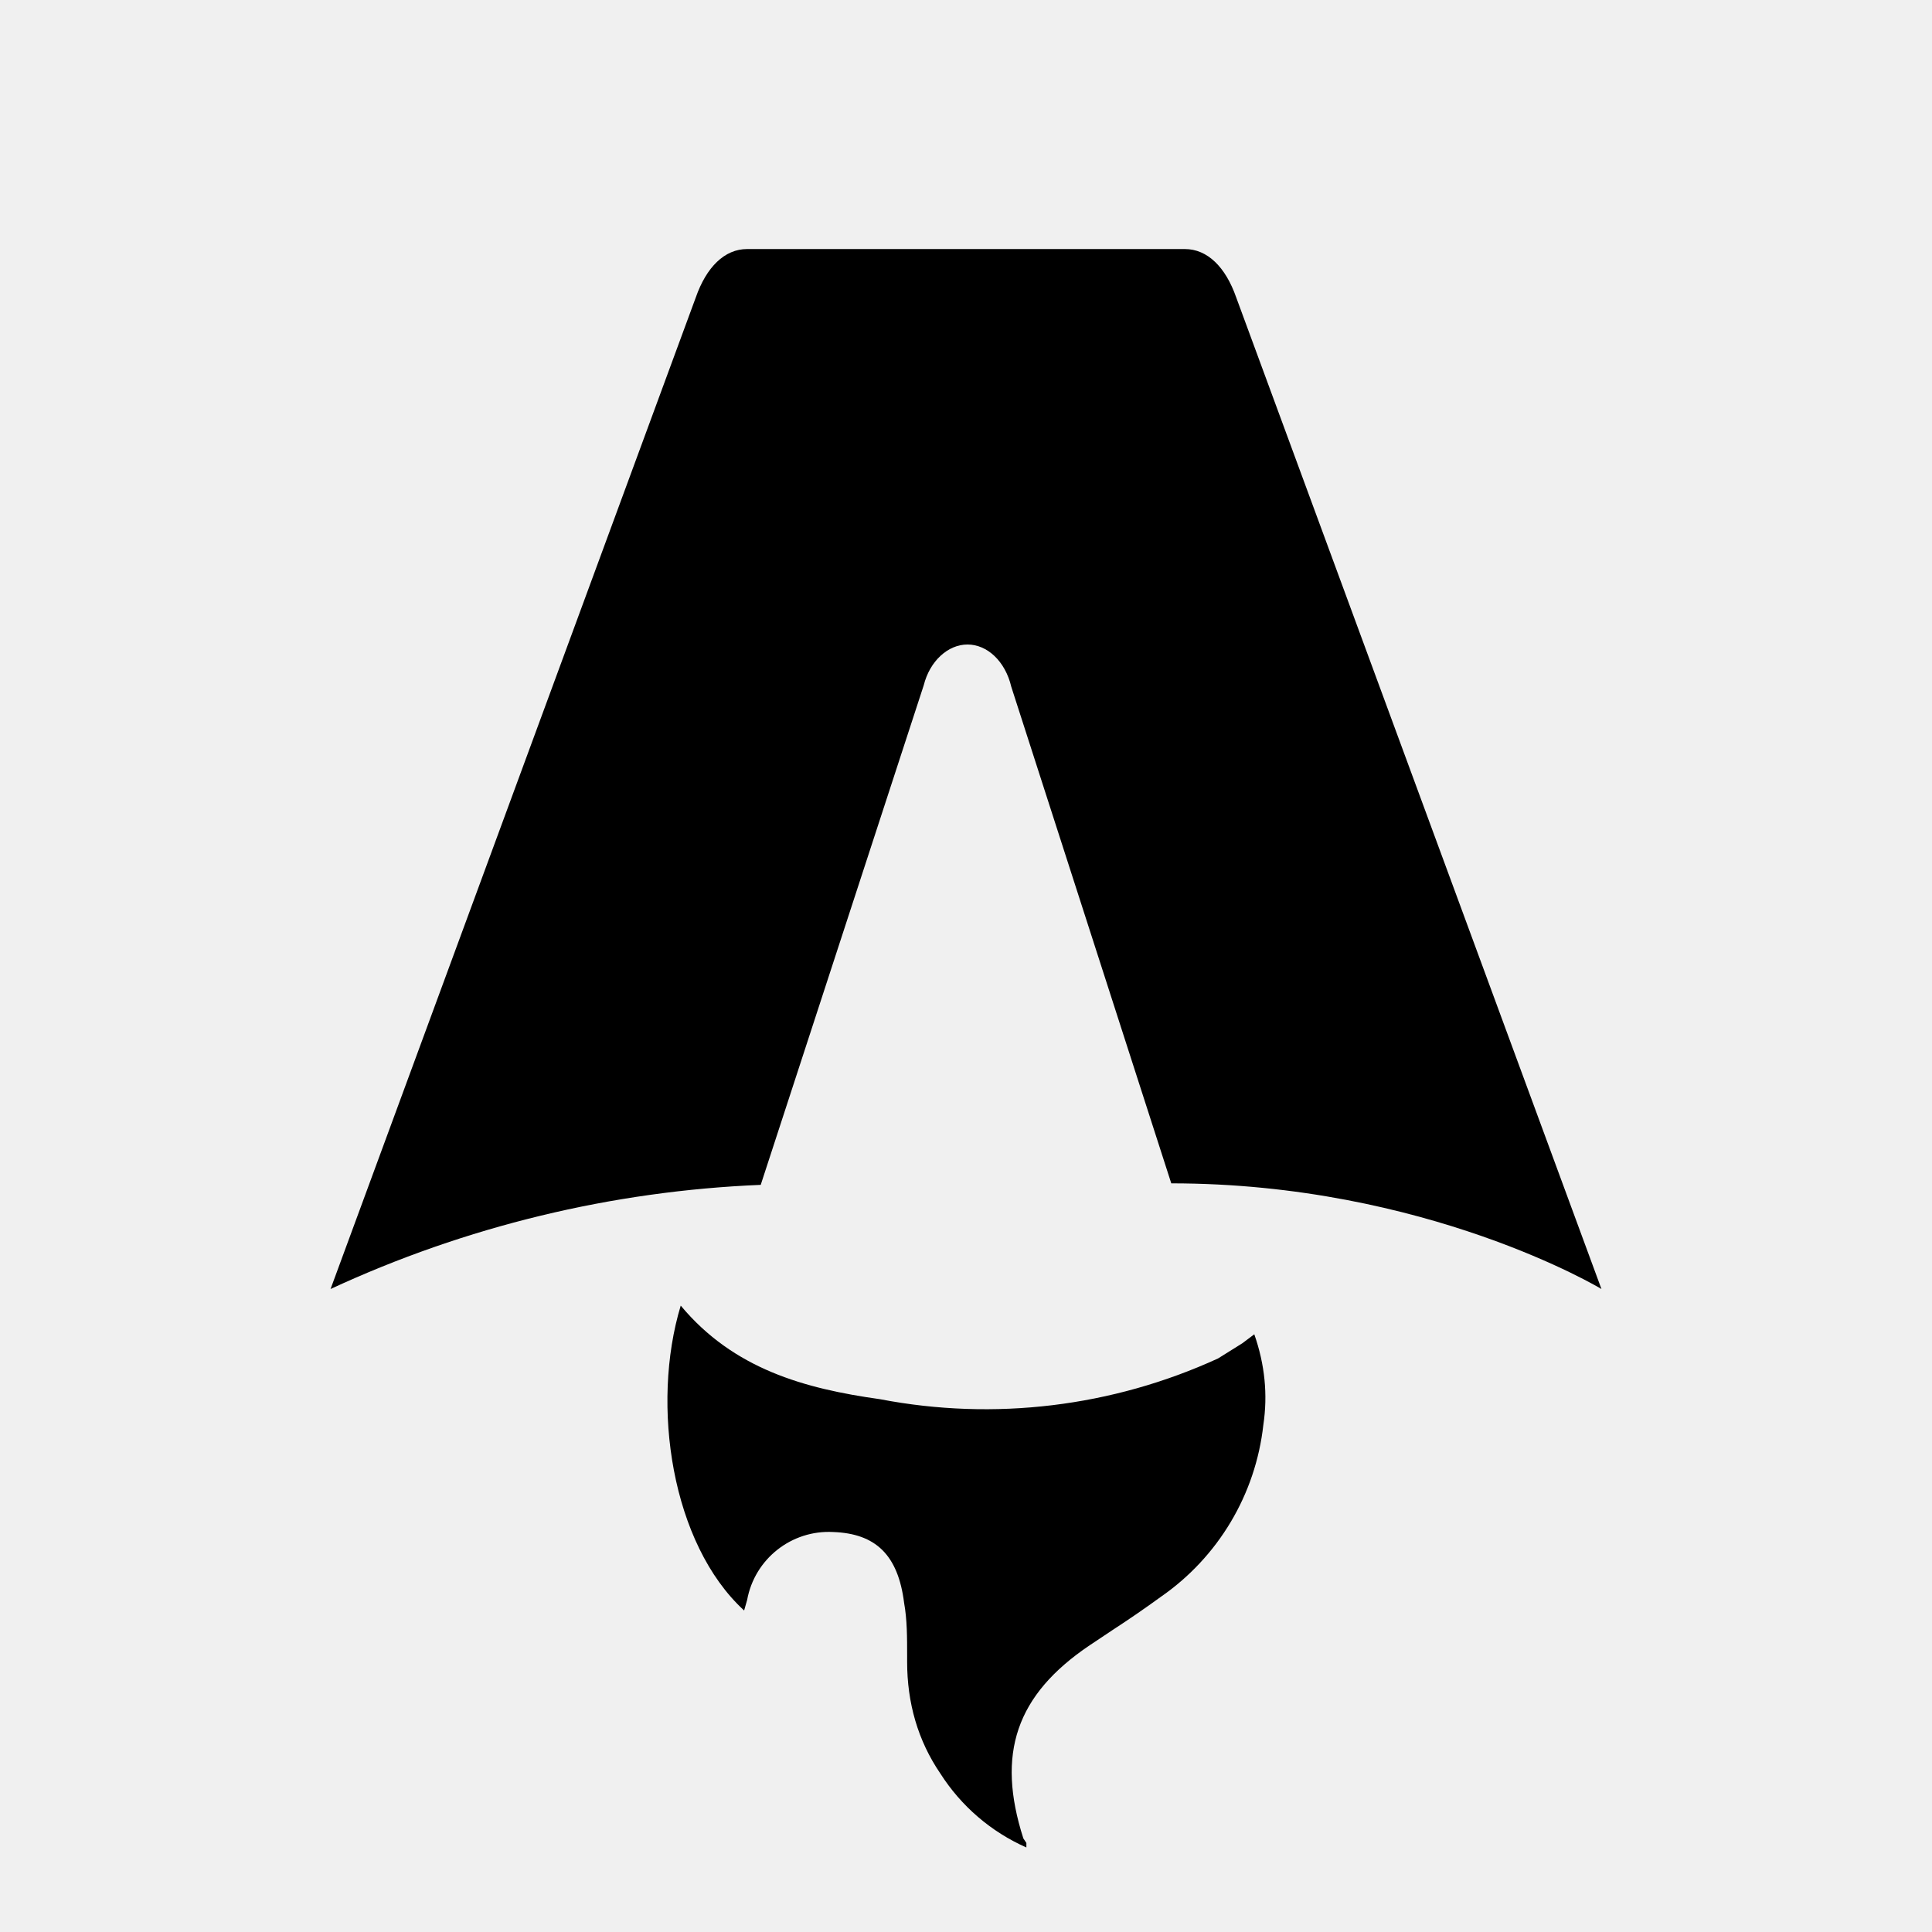
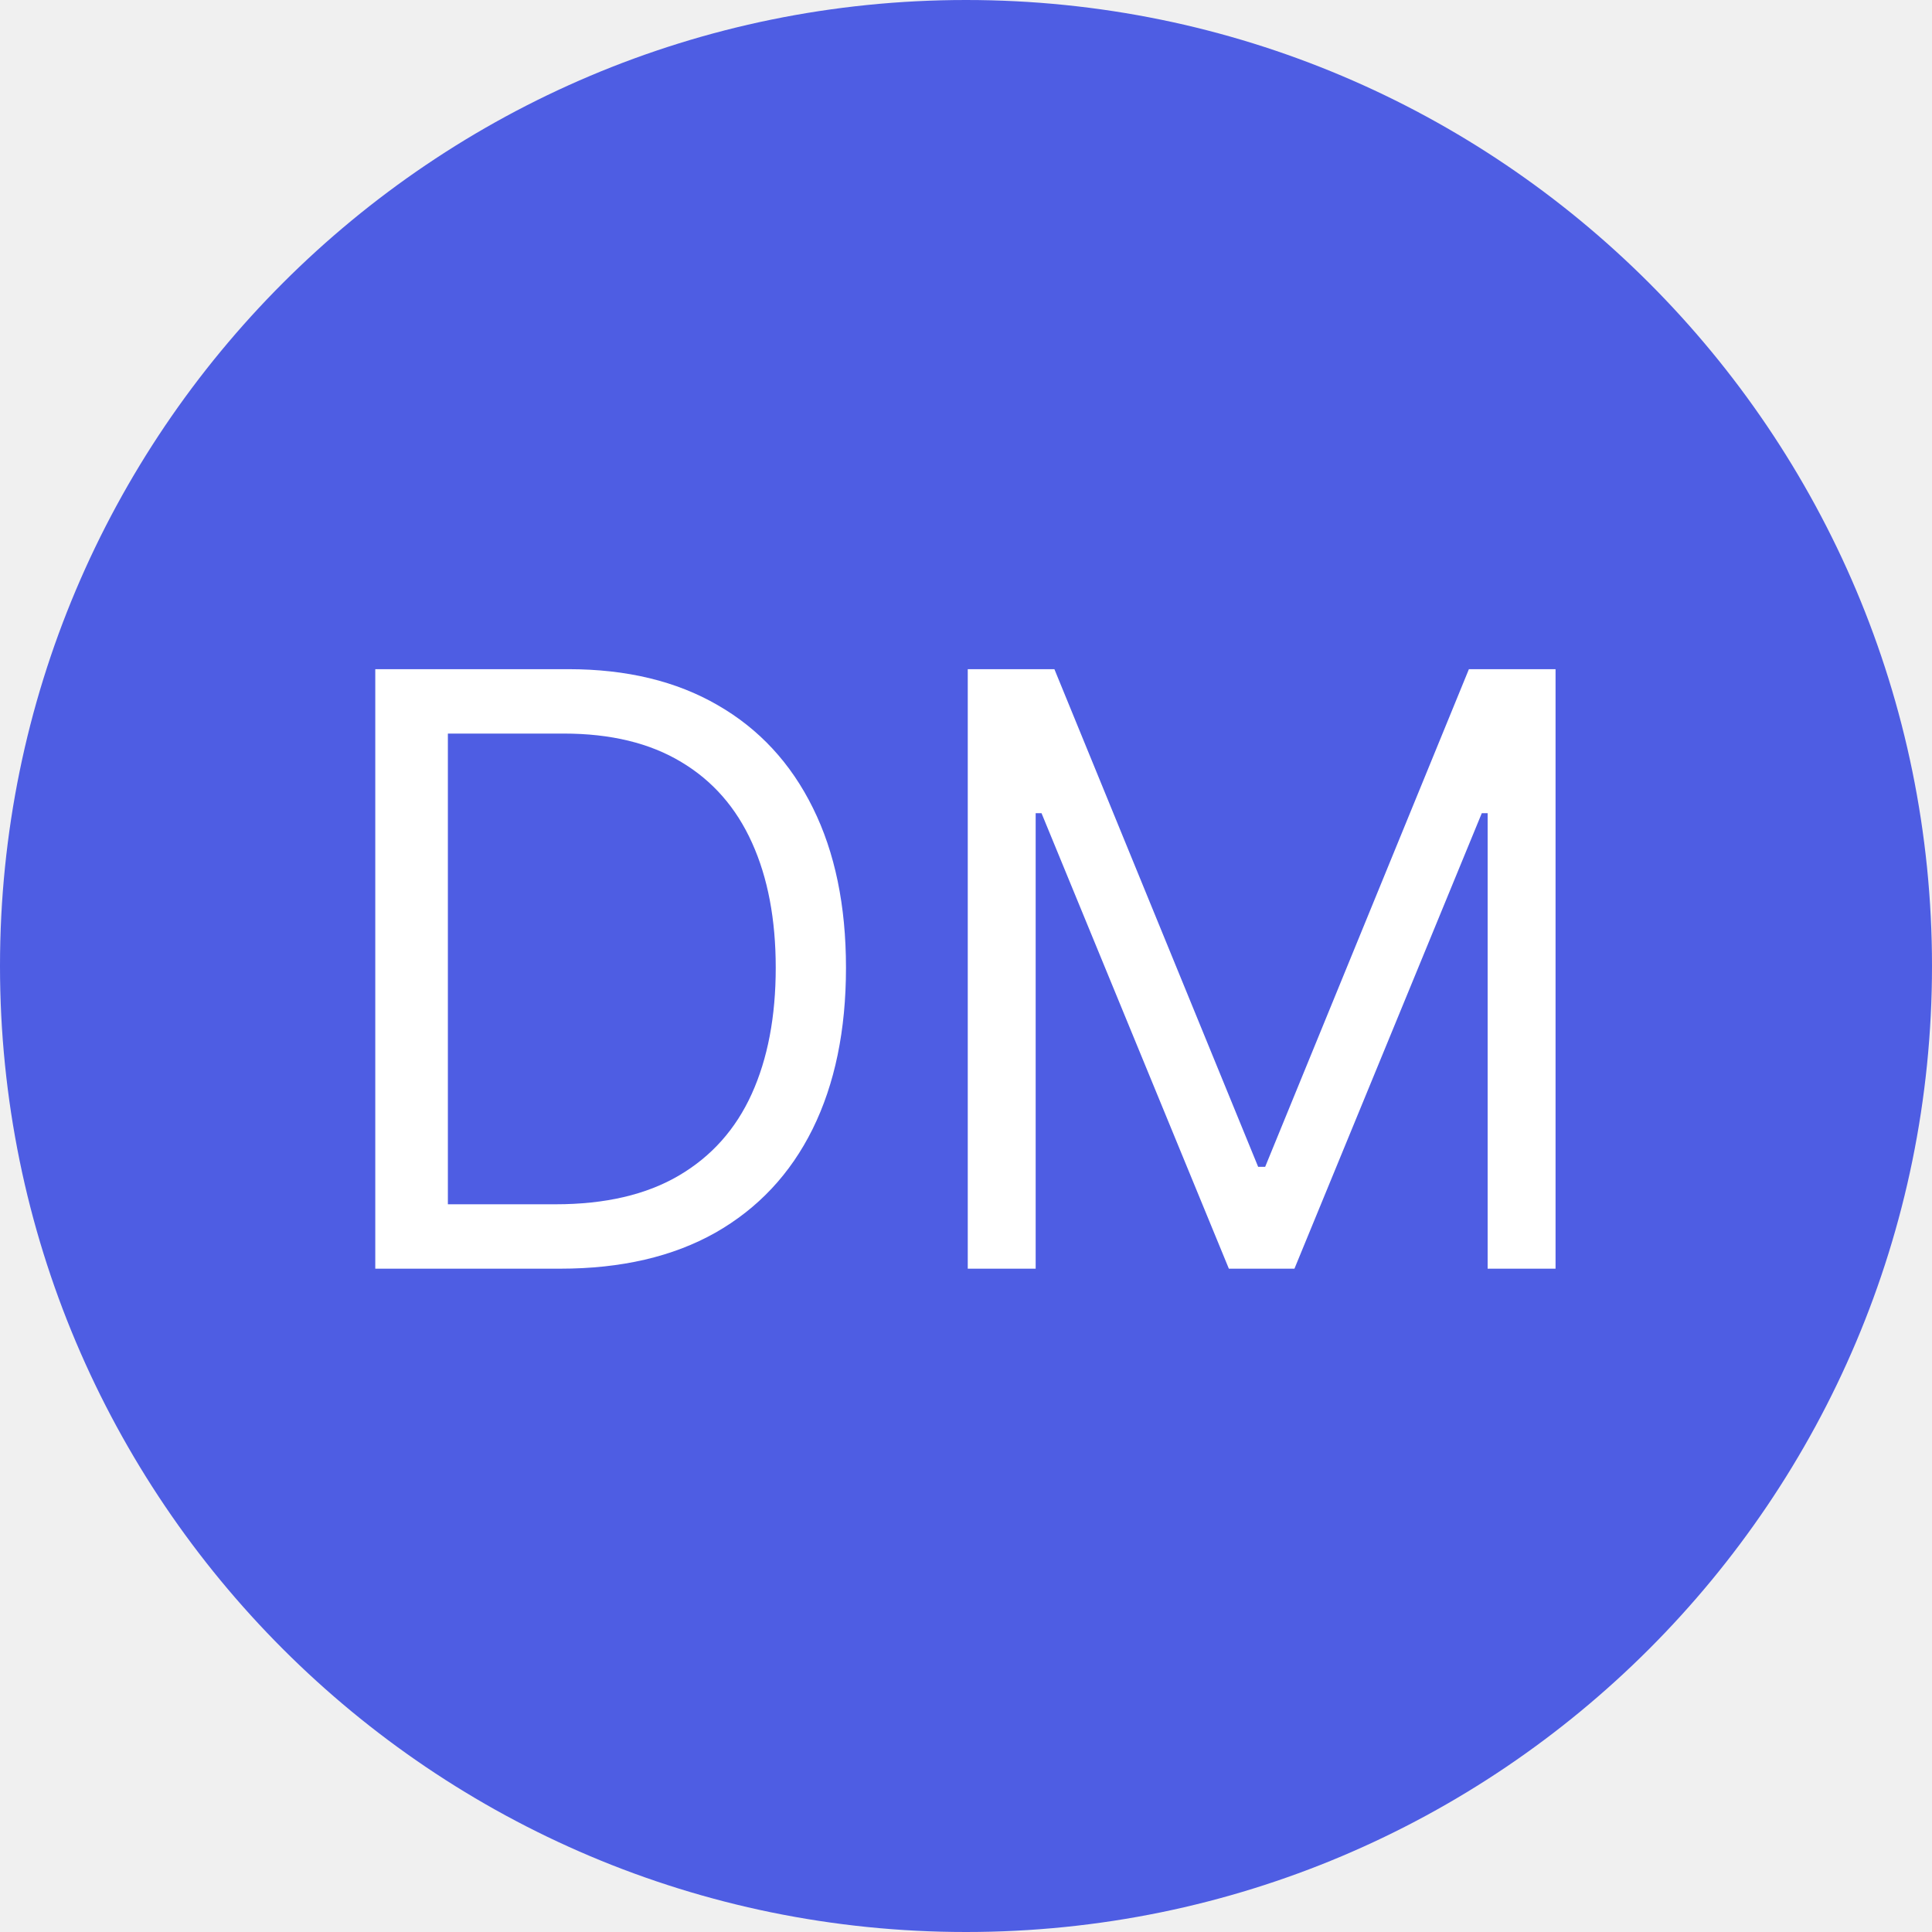
- <svg xmlns="http://www.w3.org/2000/svg" fill="none" viewBox="0 0 128 128">
-   <path d="M50.4 78.5a75.1 75.1 0 0 0-28.5 6.9l24.2-65.7c.7-2 1.9-3.2 3.4-3.2h29c1.5 0 2.7 1.2 3.4 3.2l24.2 65.7s-11.6-7-28.5-7L67 45.5c-.4-1.7-1.6-2.8-2.9-2.8-1.3 0-2.5 1.1-2.9 2.7L50.4 78.5Zm-1.1 28.2Zm-4.2-20.2c-2 6.6-.6 15.8 4.2 20.2a17.5 17.5 0 0 1 .2-.7 5.5 5.5 0 0 1 5.7-4.5c2.8.1 4.3 1.5 4.7 4.7.2 1.1.2 2.3.2 3.5v.4c0 2.7.7 5.2 2.2 7.4a13 13 0 0 0 5.7 4.9v-.3l-.2-.3c-1.8-5.6-.5-9.5 4.4-12.8l1.5-1a73 73 0 0 0 3.2-2.2 16 16 0 0 0 6.8-11.4c.3-2 .1-4-.6-6l-.8.6-1.6 1a37 37 0 0 1-22.4 2.7c-5-.7-9.7-2-13.2-6.2Z" />
-   <style>
-         path { fill: #000; }
-         @media (prefers-color-scheme: dark) {
-             path { fill: #FFF; }
-         }
-     </style>
+ <svg xmlns="http://www.w3.org/2000/svg" width="300" height="300" viewBox="0 0 300 300" fill="none">
+   <rect width="300" height="300" rx="150" fill="#4E5DE3" />
+   <path d="M87 197H58.273V103.909H88.273C97.303 103.909 105.03 105.773 111.455 109.5C117.879 113.197 122.803 118.515 126.227 125.455C129.652 132.364 131.364 140.636 131.364 150.273C131.364 159.97 129.636 168.318 126.182 175.318C122.727 182.288 117.697 187.652 111.091 191.409C104.485 195.136 96.454 197 87 197ZM69.546 187H86.273C93.97 187 100.348 185.515 105.409 182.545C110.47 179.576 114.242 175.348 116.727 169.864C119.212 164.379 120.455 157.848 120.455 150.273C120.455 142.758 119.227 136.288 116.773 130.864C114.318 125.409 110.652 121.227 105.773 118.318C100.894 115.379 94.818 113.909 87.546 113.909H69.546V187ZM150.273 103.909H163.727L195.364 181.182H196.455L228.091 103.909H241.545V197H231V126.273H230.091L201 197H190.818L161.727 126.273H160.818V197H150.273V103.909Z" fill="white" />
</svg>
